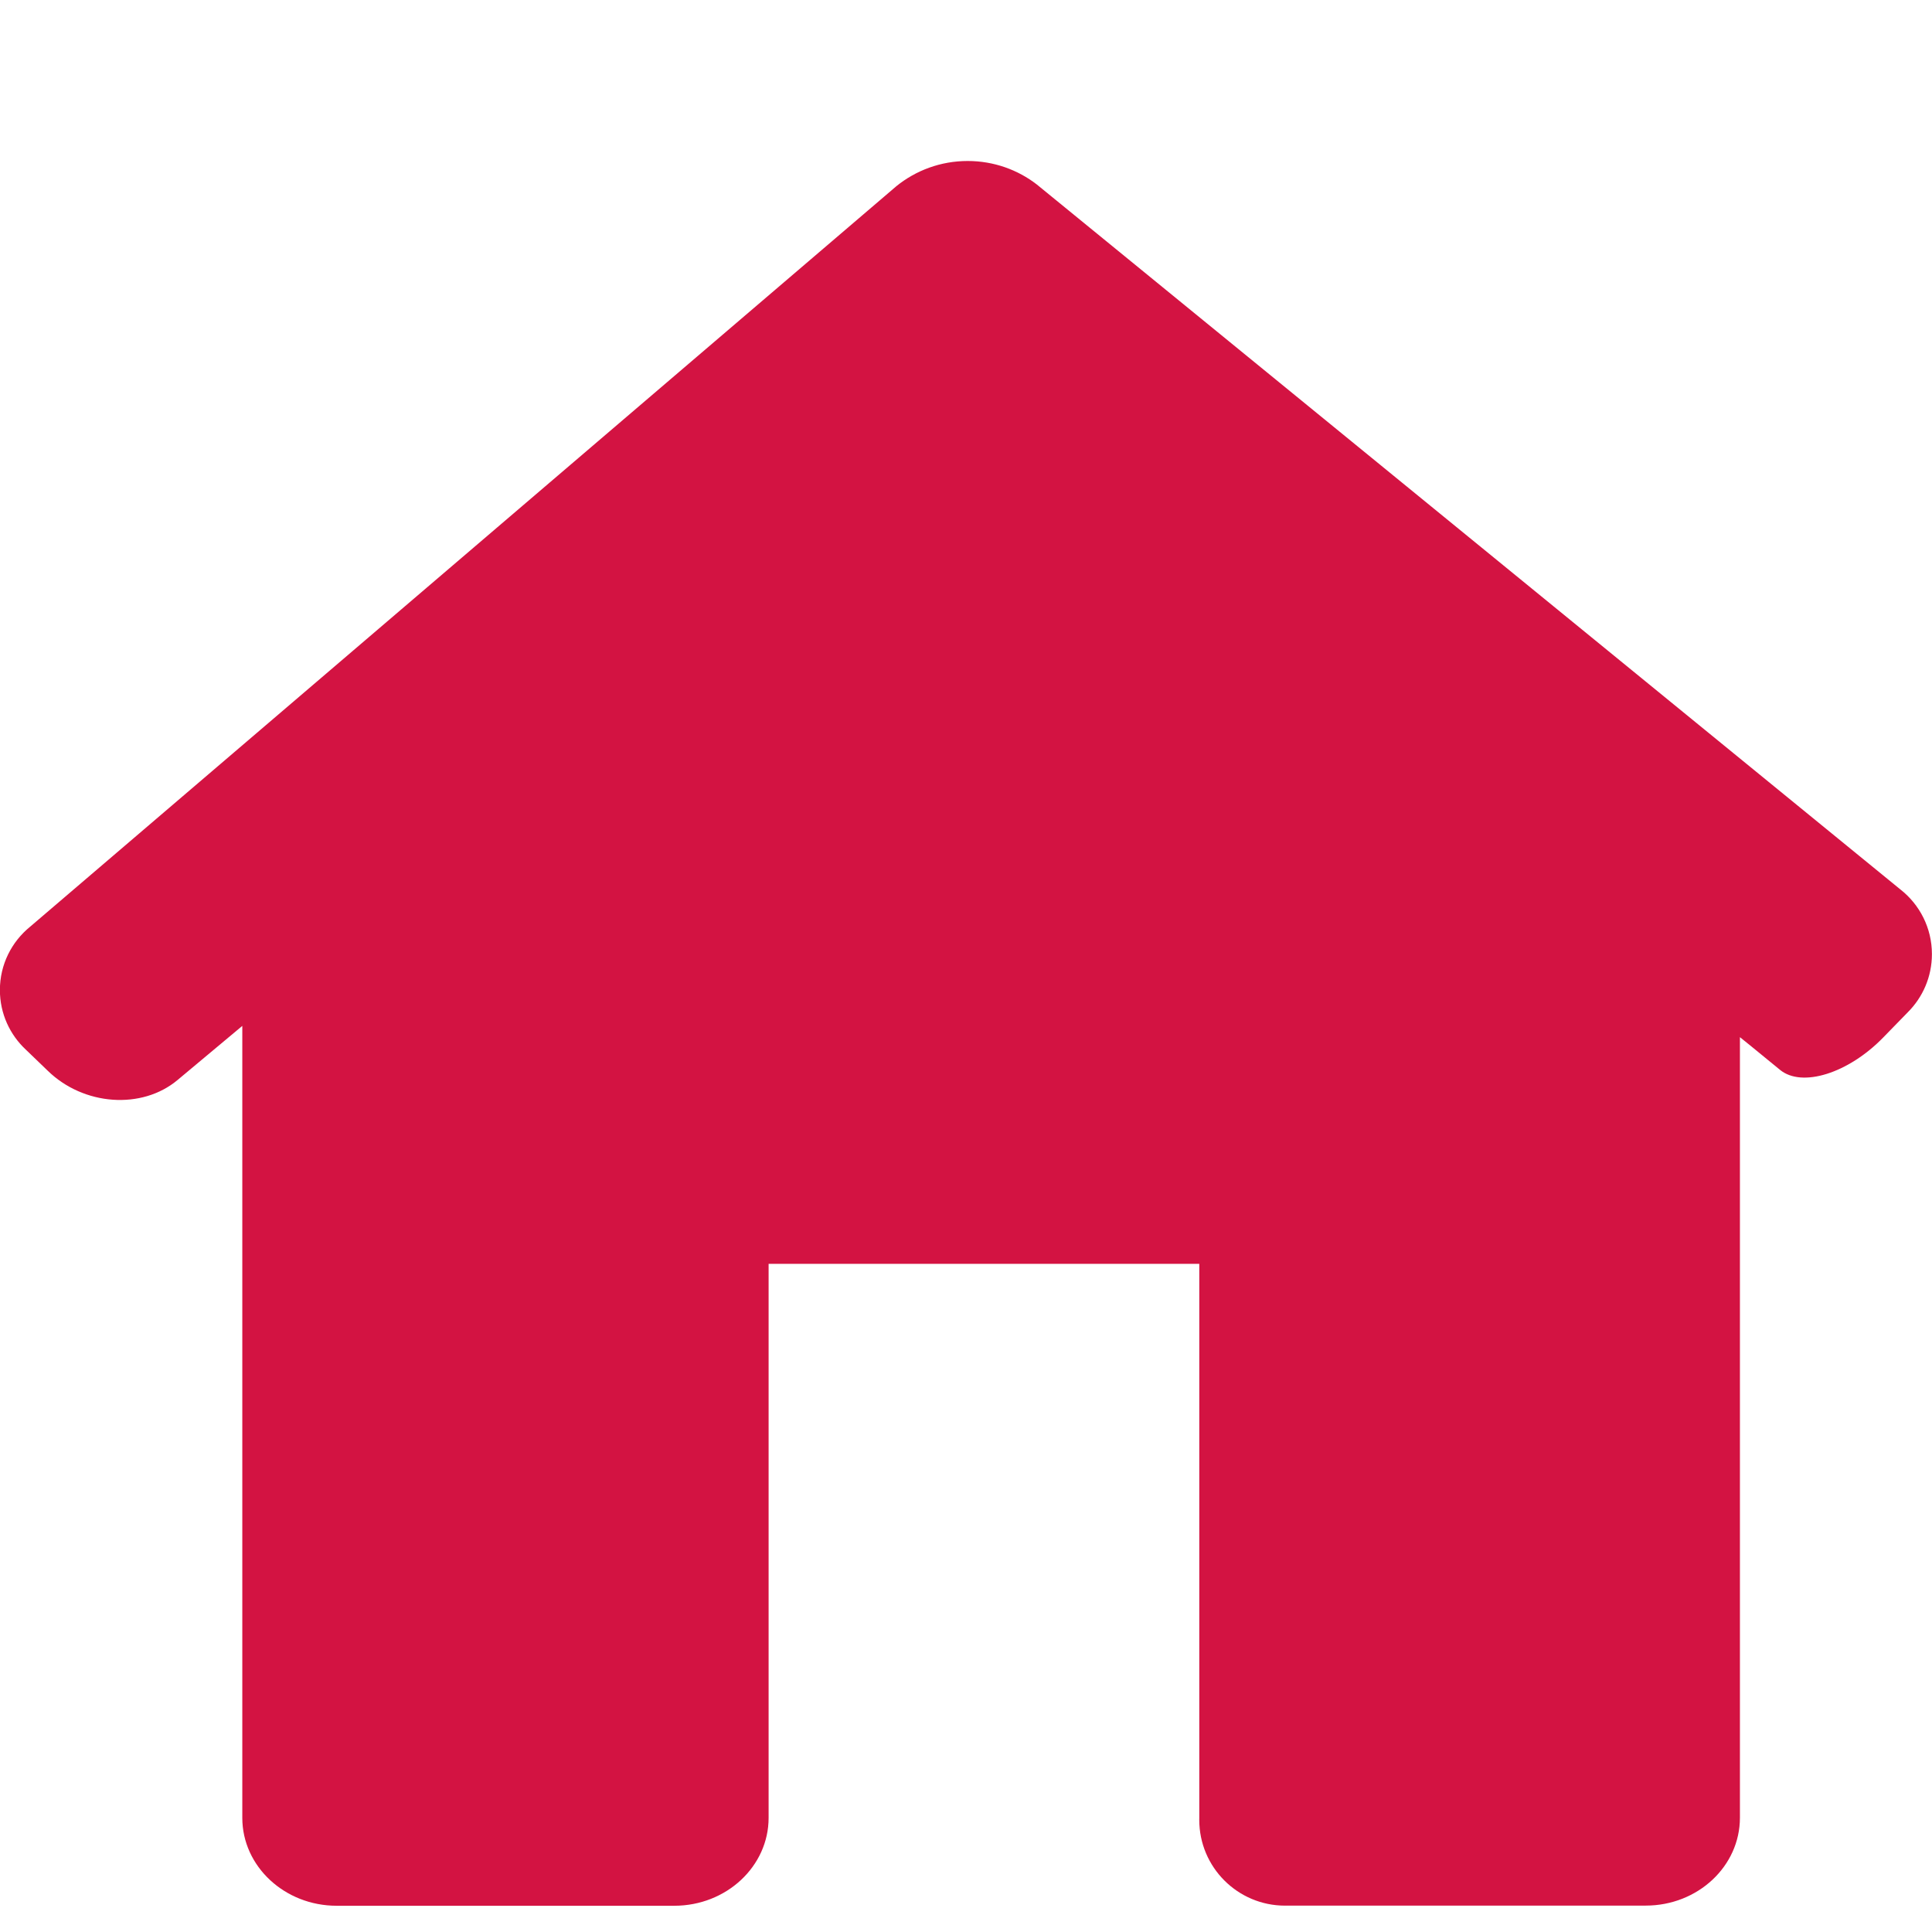
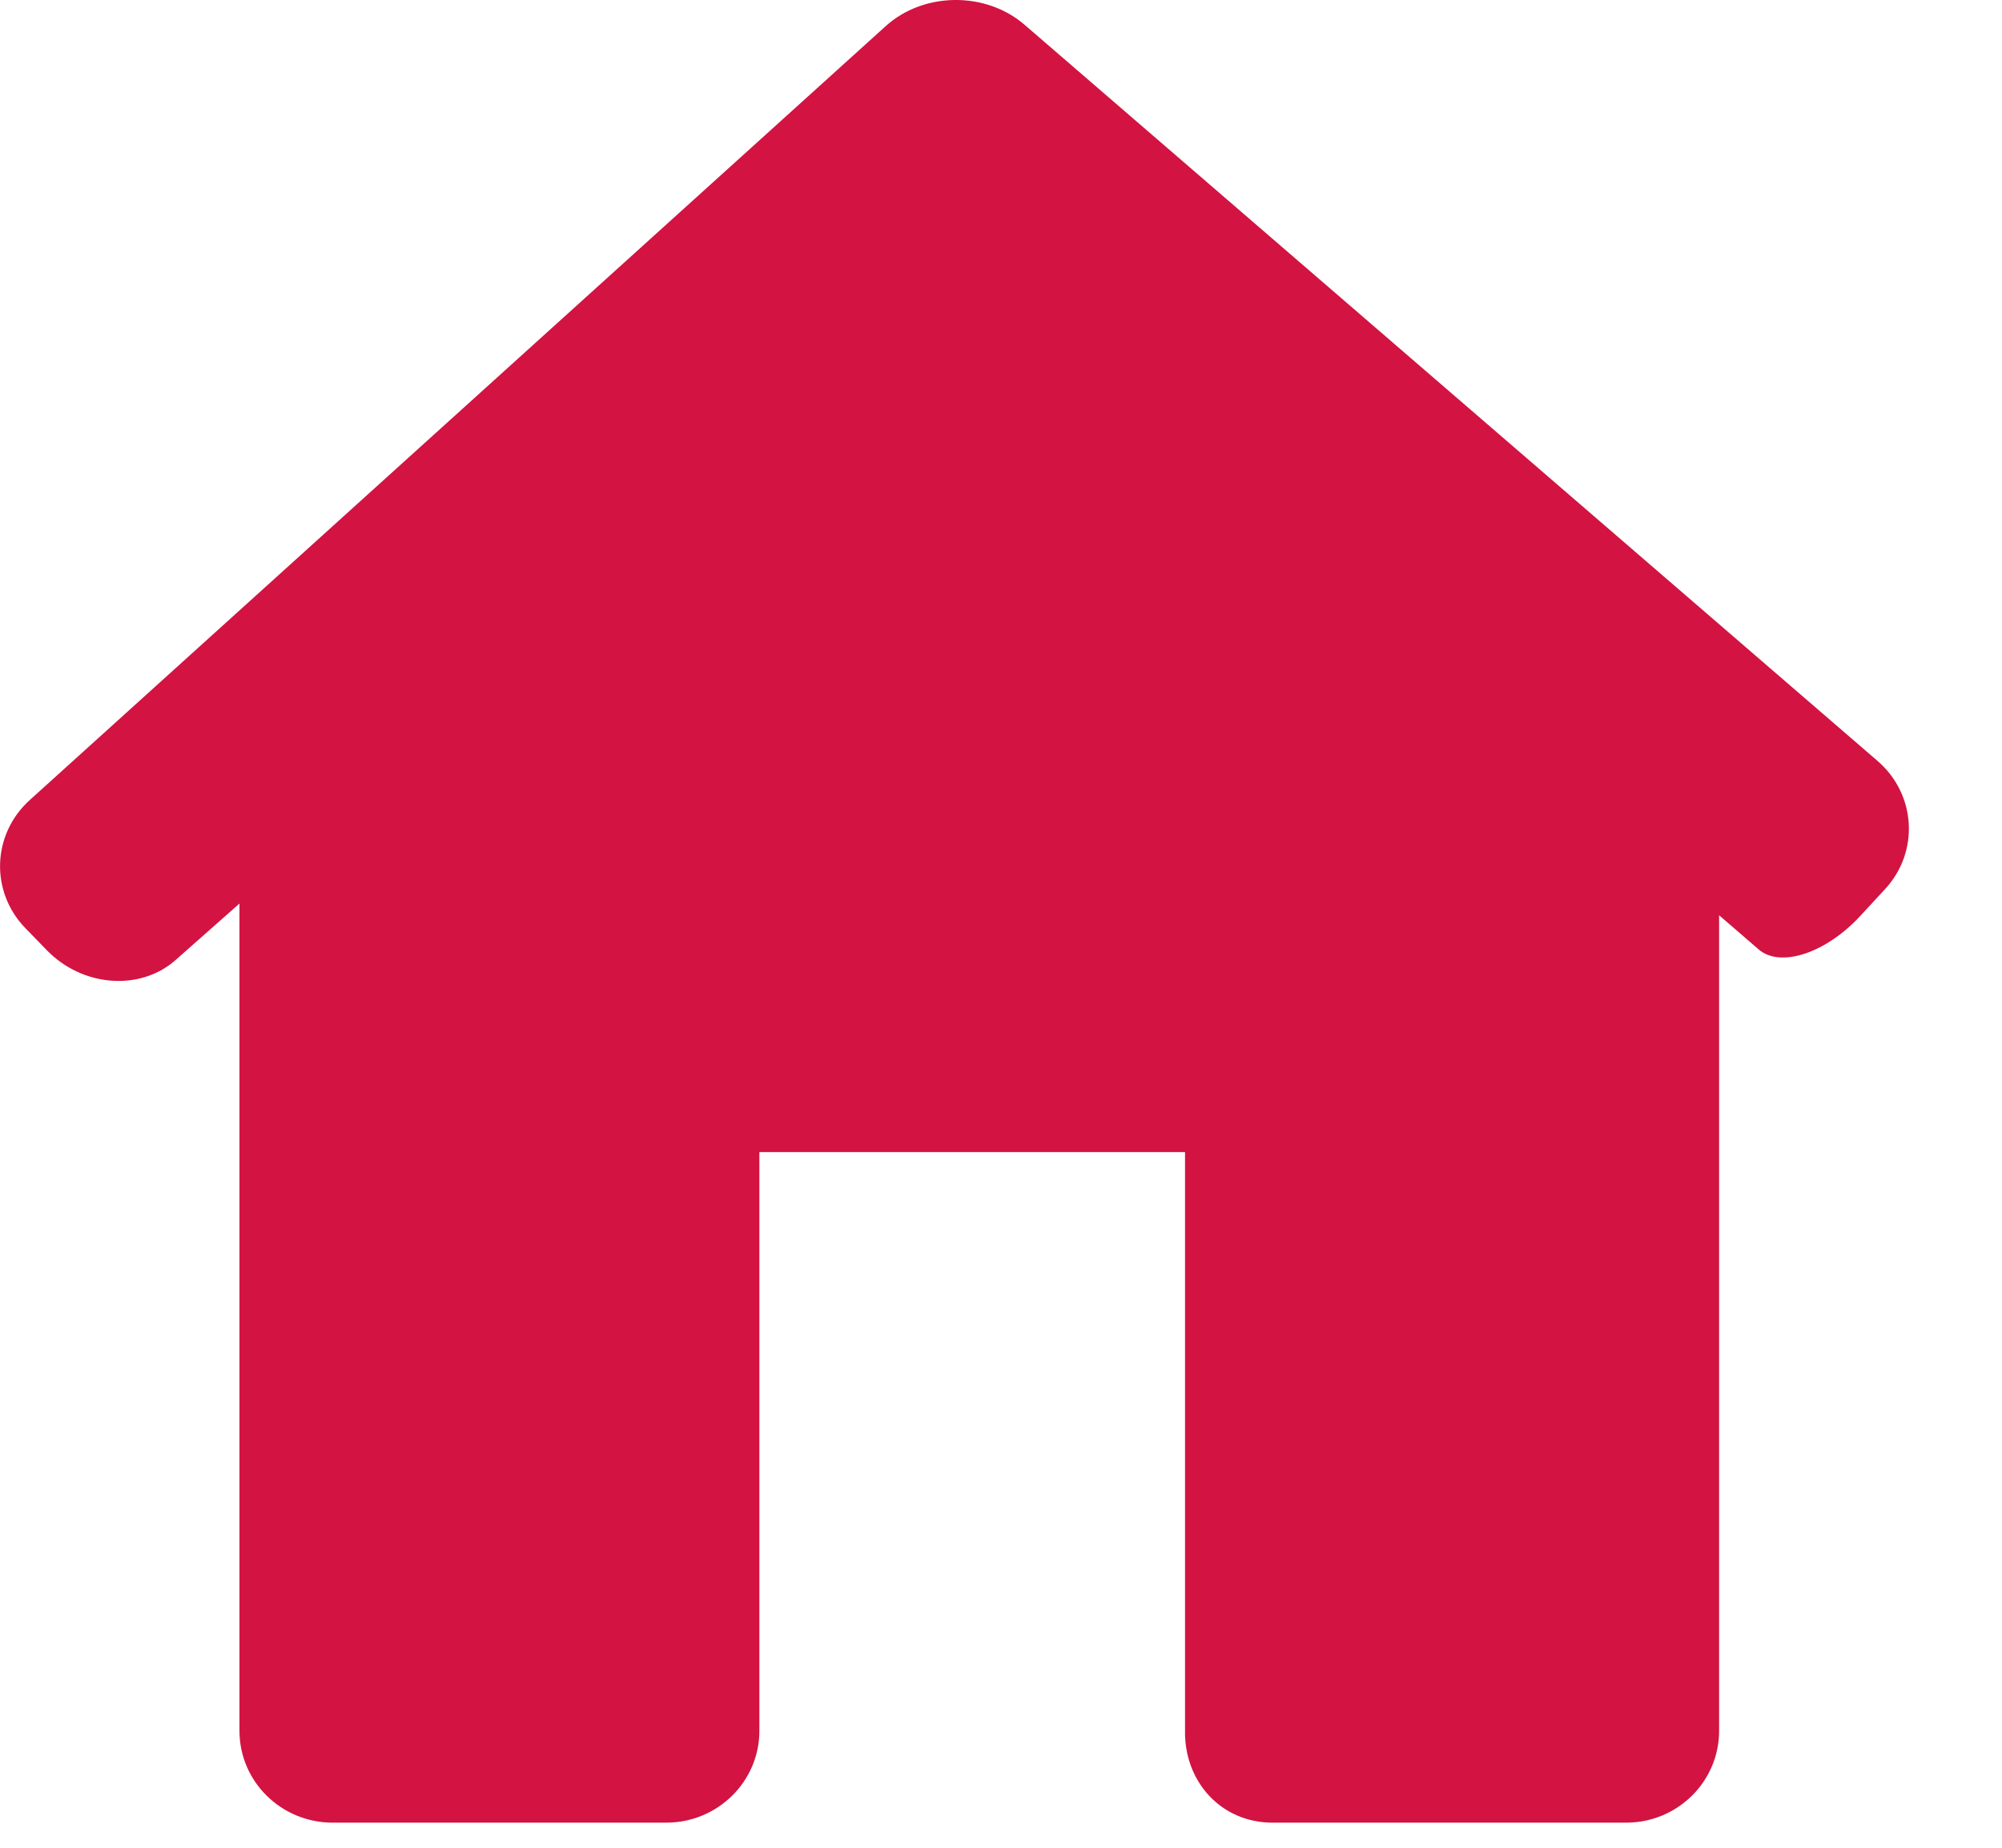
- <svg xmlns="http://www.w3.org/2000/svg" version="1.1" width="1024" height="1024" viewBox="0 0 1024 1024">
-   <g id="home">
- </g>
-   <path fill="#d31342" d="M1011.2 536.491c7.881-7.877 12.757-18.761 12.757-30.783 0-13.905-6.522-26.288-16.673-34.255l-0.094-0.071-457.643-373.589c-10.035-7.775-22.802-12.463-36.663-12.463-14.347 0-27.521 5.022-37.86 13.404l0.112-0.088-459.179 392.533c-9.8 7.979-16.010 20.044-16.010 33.56 0 12.482 5.297 23.728 13.765 31.611l0.026 0.024 11.52 11.093c19.029 18.603 49.92 20.821 68.864 4.949l34.304-28.672v419.755c0 25.685 22.443 46.592 50.005 46.592h178.944c27.648 0 50.005-20.907 50.005-46.592v-293.632h228.267v293.547c-0.009 0.337-0.014 0.735-0.014 1.133 0 25.119 20.363 45.483 45.483 45.483 0.515 0 1.028-0.009 1.539-0.026l-0.074 0.002h189.696c27.563 0 49.92-20.821 49.92-46.592v-413.696s9.557 7.68 21.248 17.323c11.605 9.557 36.181 1.877 54.699-17.152l13.056-13.397z" />
+ <svg xmlns="http://www.w3.org/2000/svg" width="13" height="12" viewBox="0 0 13 12" fill="none">
+   <path d="M12.24 5.775C12.465 5.532 12.443 5.158 12.191 4.941L6.652 0.16C6.4 -0.057 5.997 -0.053 5.751 0.17L0.193 5.196C-0.053 5.419 -0.065 5.792 0.166 6.029L0.305 6.172C0.537 6.41 0.91 6.438 1.14 6.235L1.555 5.868V11.241C1.555 11.57 1.826 11.837 2.16 11.837H4.326C4.66 11.837 4.931 11.57 4.931 11.241V7.482H7.695V11.241C7.69 11.57 7.929 11.837 8.263 11.837H10.559C10.893 11.837 11.163 11.57 11.163 11.241V5.944C11.163 5.944 11.278 6.043 11.42 6.166C11.561 6.288 11.858 6.19 12.082 5.946L12.24 5.775Z" fill="#D31342" />
</svg>
